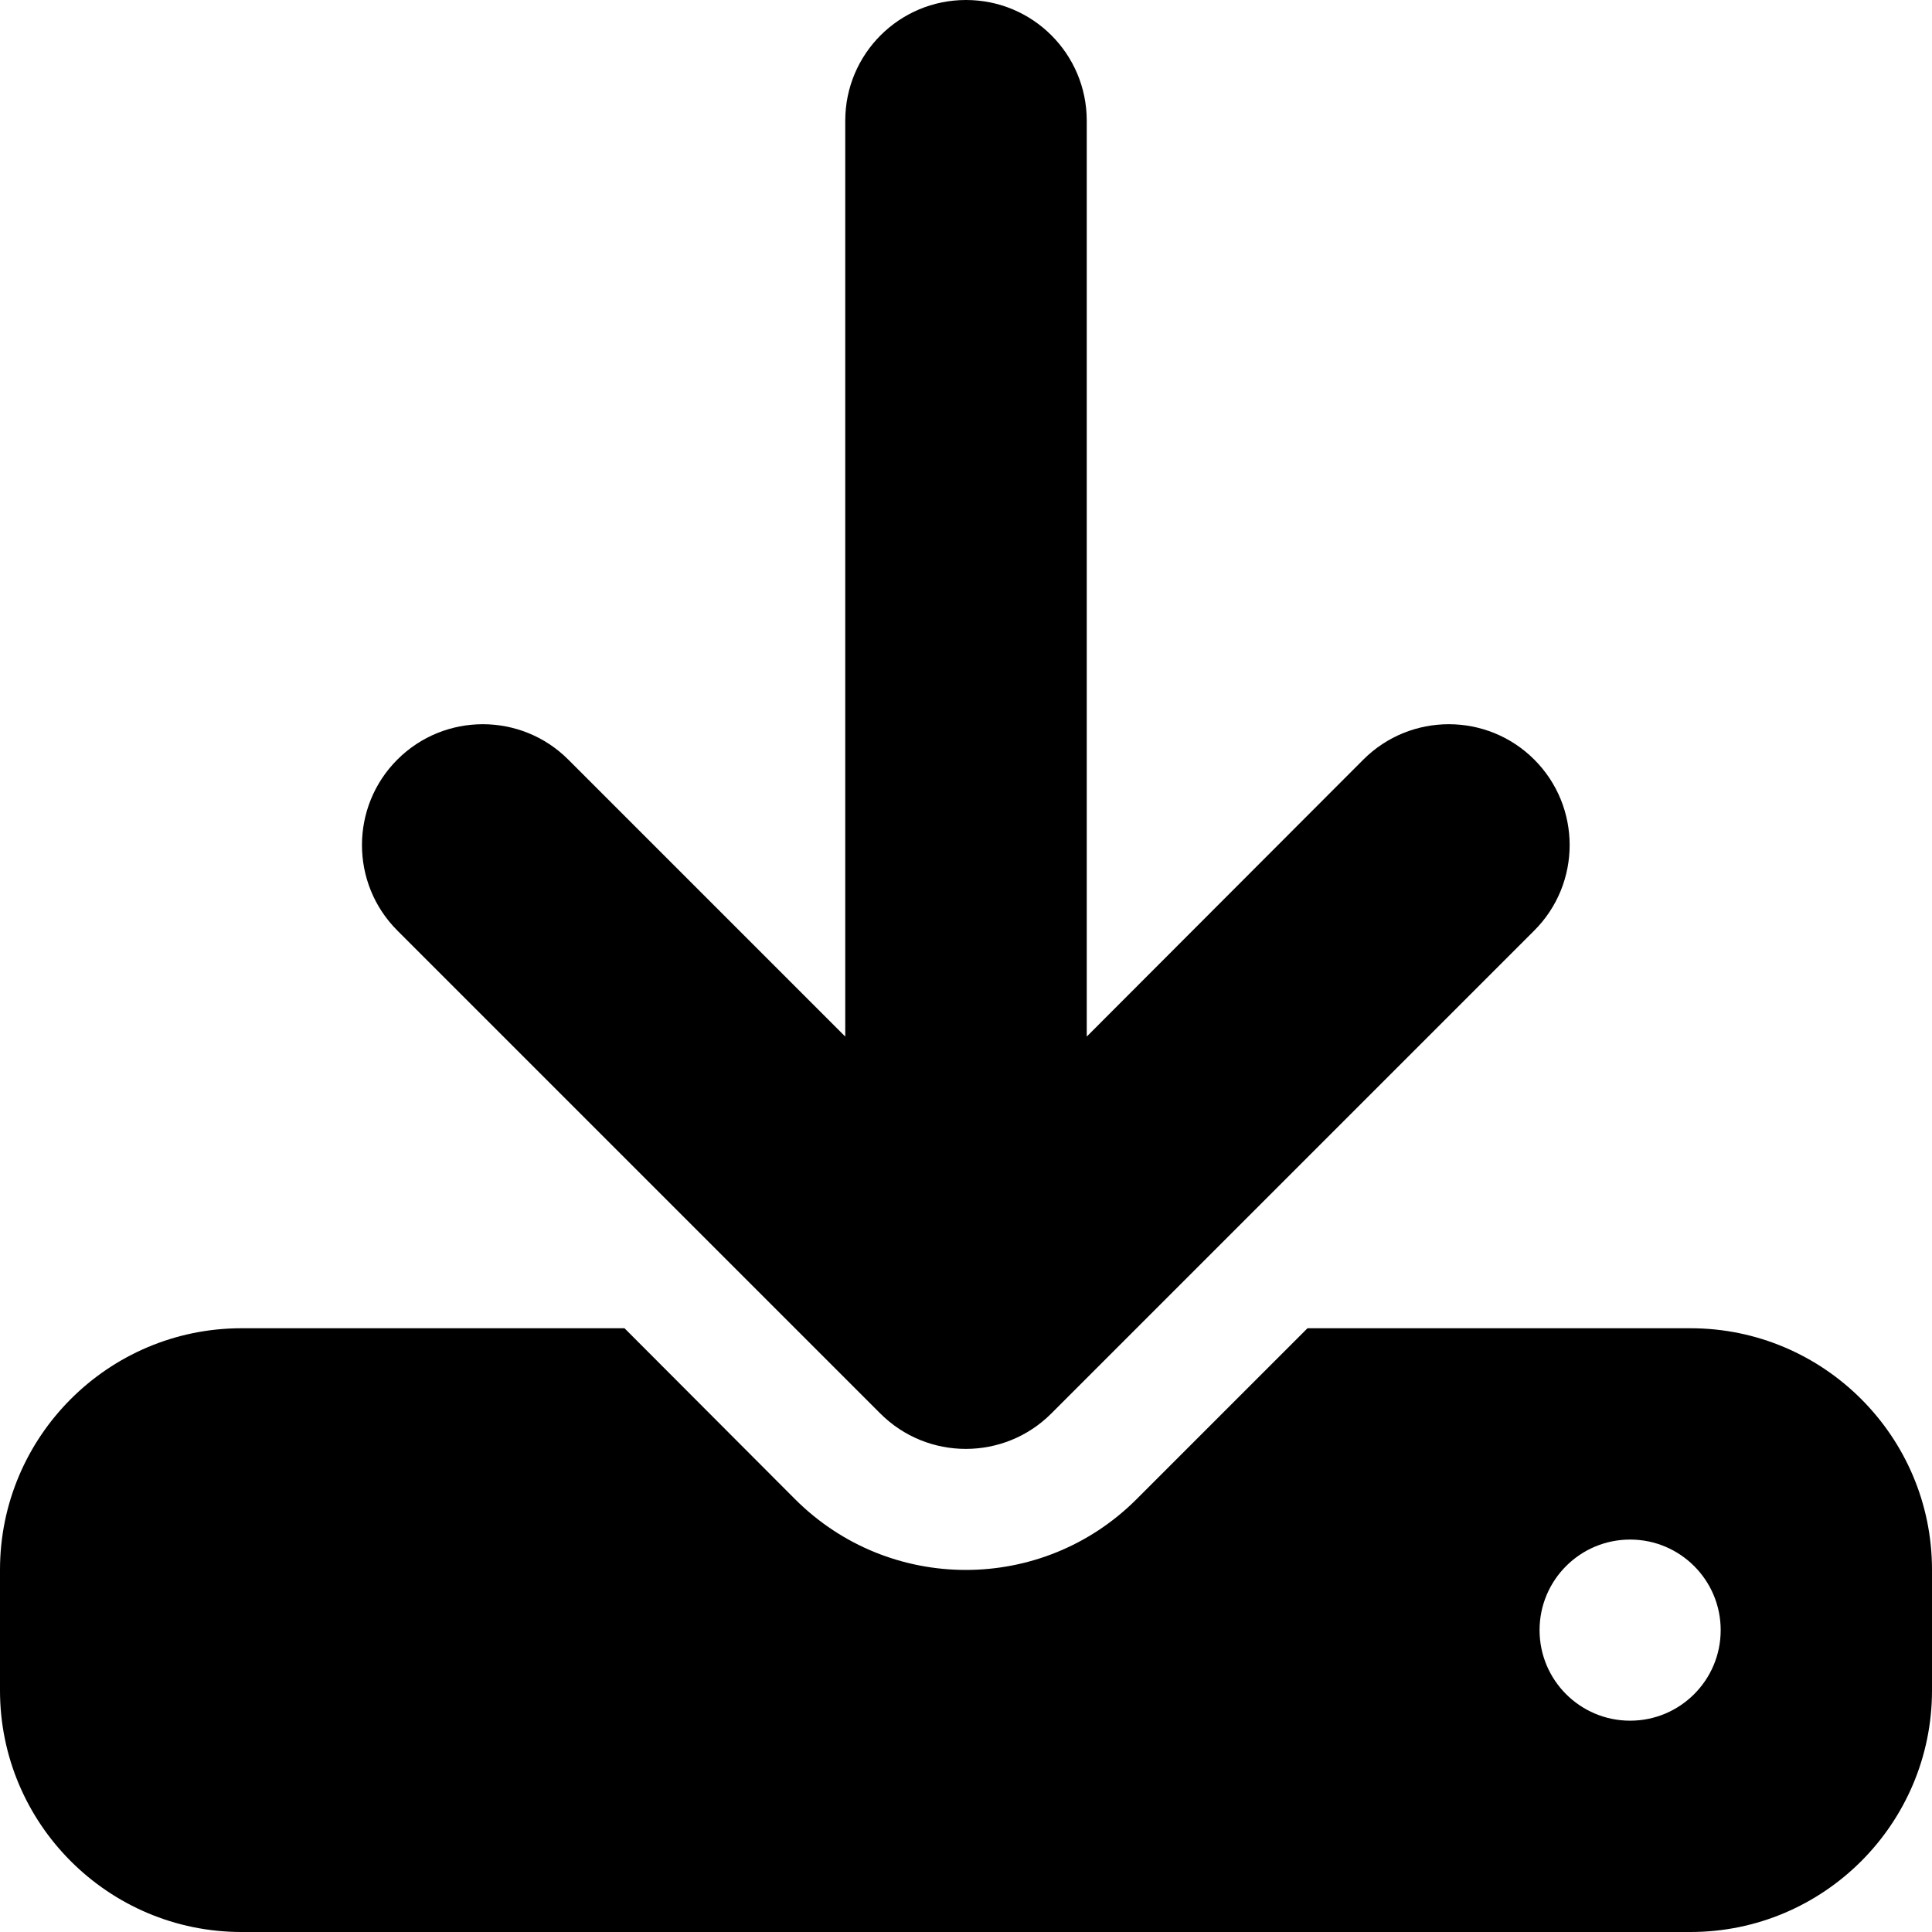
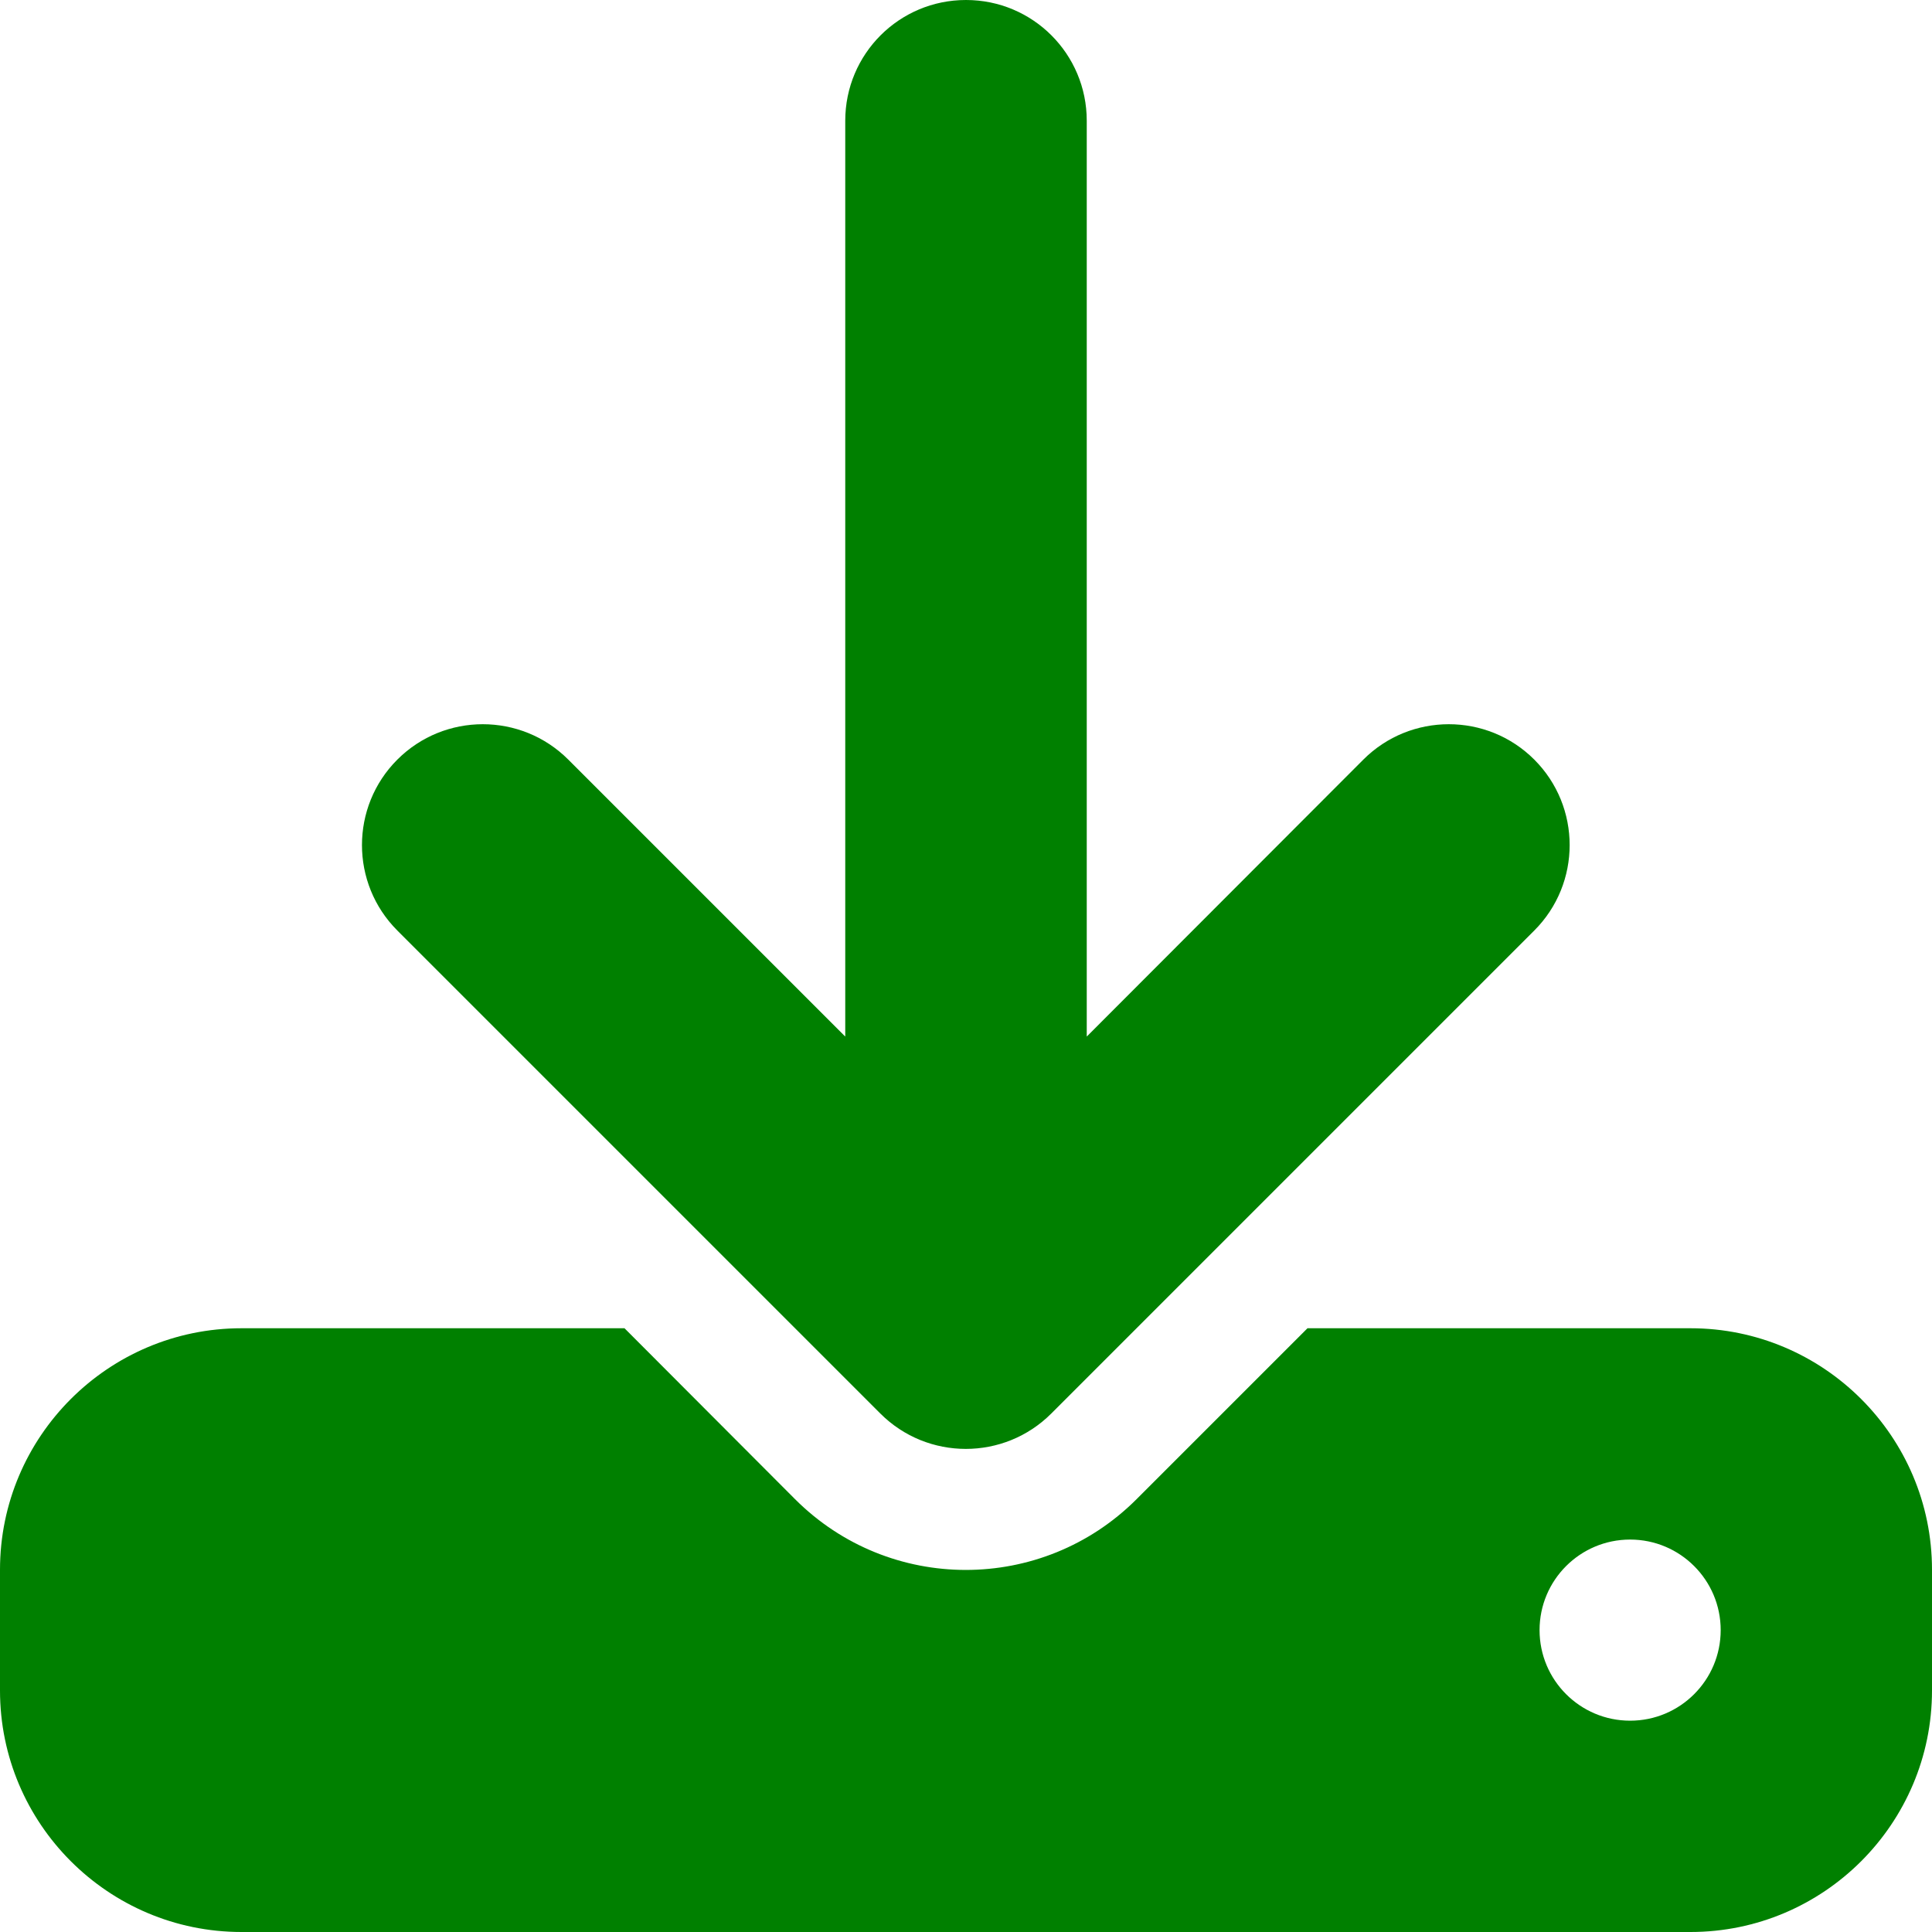
<svg xmlns="http://www.w3.org/2000/svg" viewBox="0 0 512 512">
-   <path d="M288 32c0-17.7-14.3-32-32-32s-32 14.3-32 32V274.7l-73.4-73.4c-12.5-12.5-32.8-12.5-45.3 0s-12.5 32.8 0 45.3l128 128c12.5 12.5 32.8 12.5 45.3 0l128-128c12.5-12.5 12.5-32.8 0-45.3s-32.8-12.5-45.3 0L288 274.7V32zM64 352c-35.3 0-64 28.7-64 64v32c0 35.3 28.7 64 64 64H448c35.3 0 64-28.7 64-64V416c0-35.3-28.7-64-64-64H346.5l-45.3 45.3c-25 25-65.5 25-90.5 0L165.5 352H64zm368 56a24 24 0 1 1 0 48 24 24 0 1 1 0-48z" />
+   <path fill="green" d="M288 32c0-17.7-14.3-32-32-32s-32 14.3-32 32V274.7l-73.4-73.4c-12.5-12.5-32.8-12.5-45.3 0s-12.5 32.8 0 45.3l128 128c12.5 12.5 32.8 12.5 45.3 0l128-128c12.5-12.5 12.5-32.8 0-45.3s-32.8-12.5-45.3 0L288 274.7V32zM64 352c-35.3 0-64 28.7-64 64v32c0 35.3 28.7 64 64 64H448c35.3 0 64-28.7 64-64V416c0-35.3-28.7-64-64-64H346.5l-45.3 45.3c-25 25-65.5 25-90.5 0L165.5 352H64zm368 56a24 24 0 1 1 0 48 24 24 0 1 1 0-48z" />
</svg>
